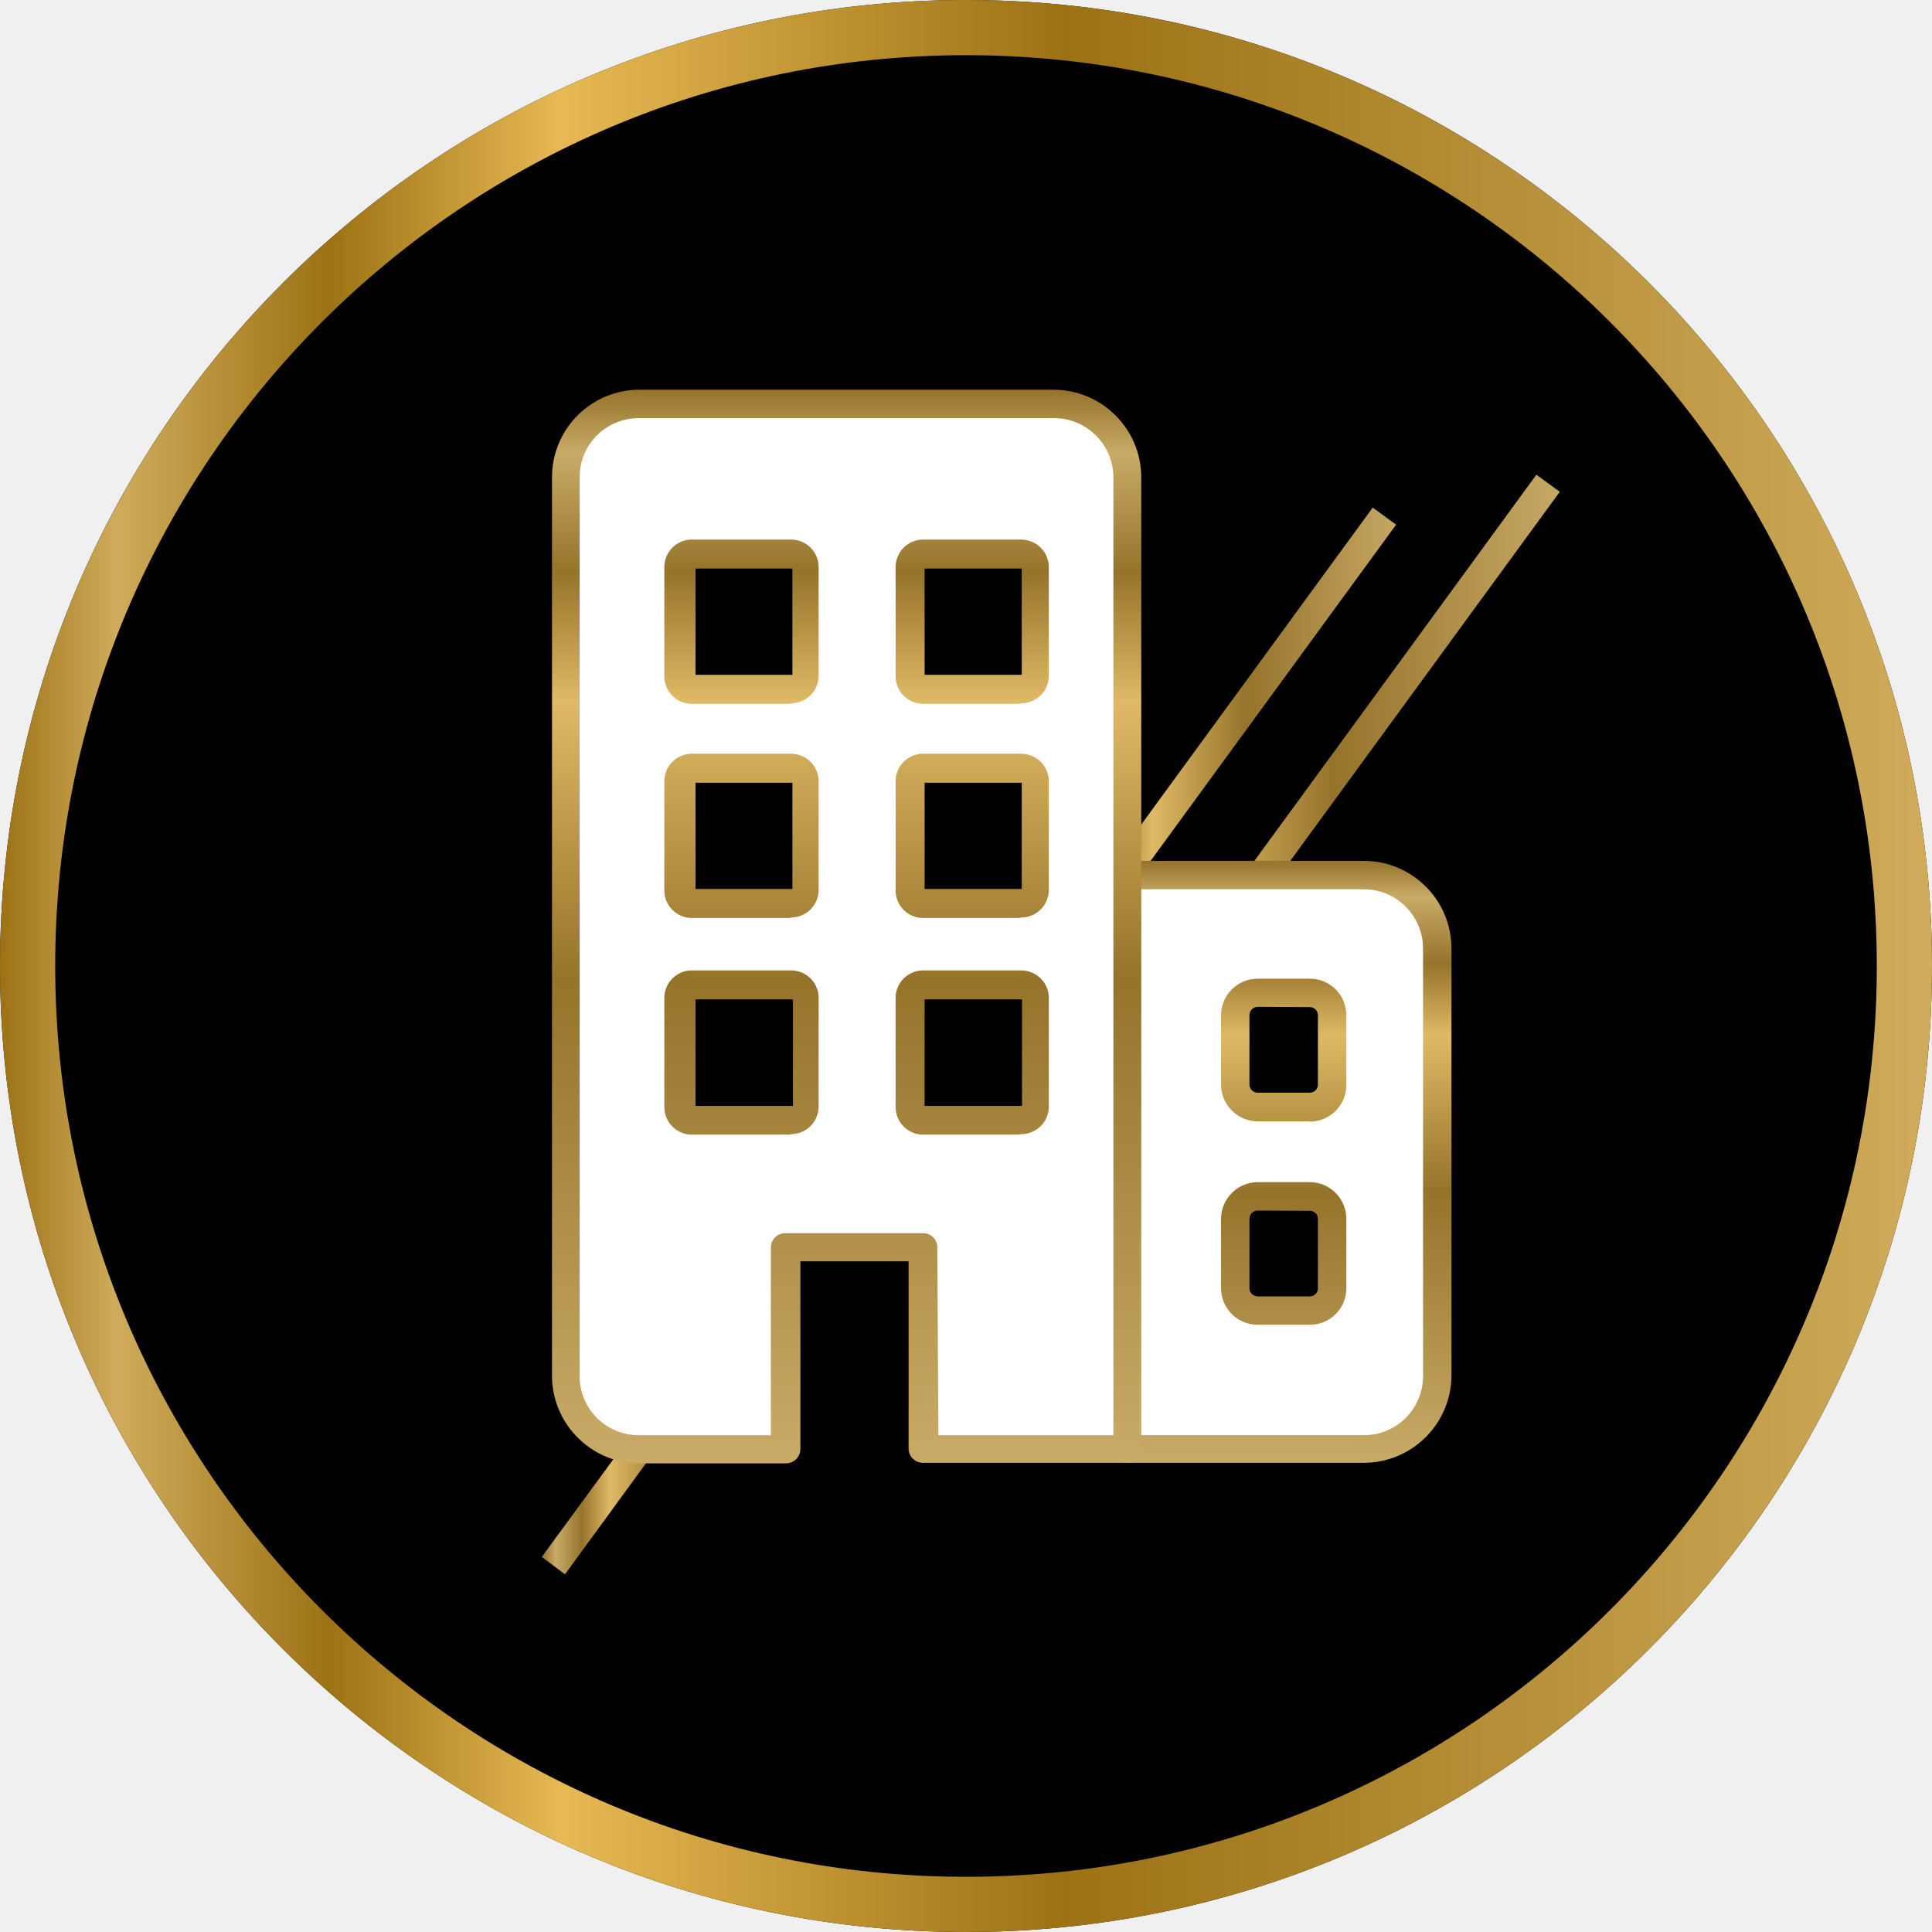
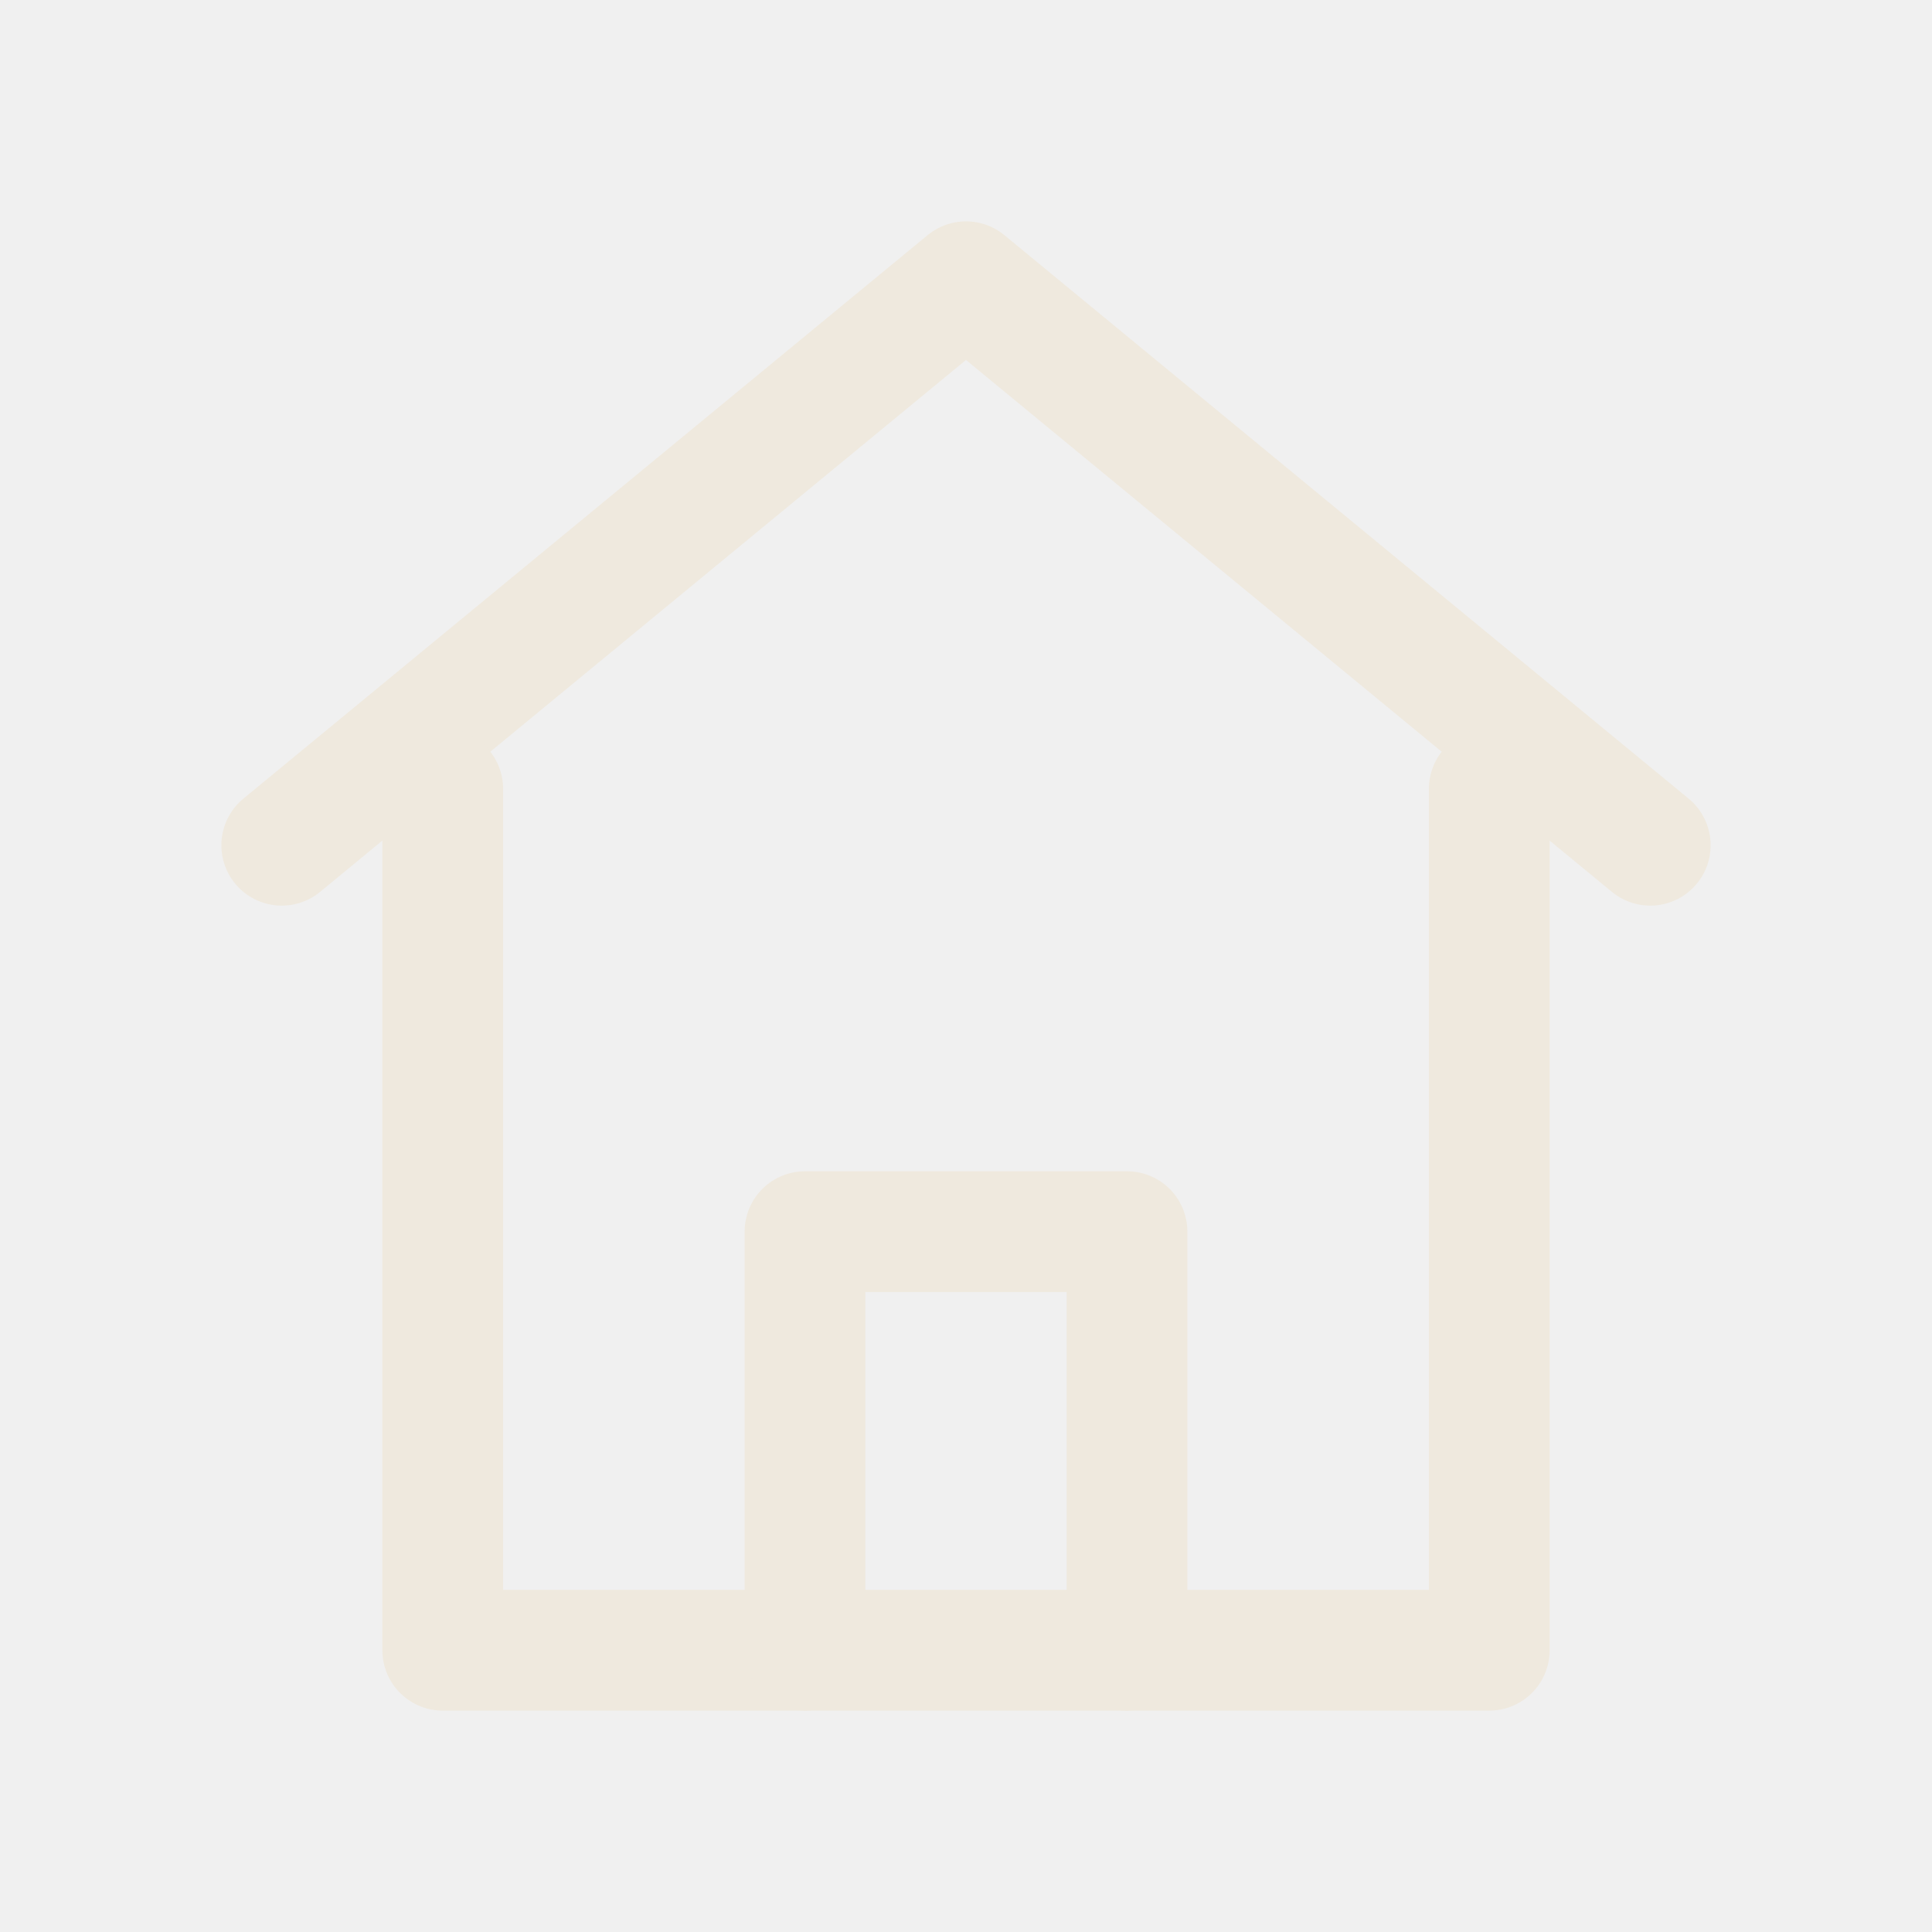
- <svg xmlns="http://www.w3.org/2000/svg" xmlns:xlink="http://www.w3.org/1999/xlink" viewBox="0 0 70 70">
-   <defs>
-     <style>.cls-1{fill:url(#Dégradé_sans_nom_2);}.cls-2{fill:url(#Dégradé_sans_nom_11);}.cls-3{fill:url(#Dégradé_sans_nom_11-2);}.cls-4{fill:url(#Dégradé_sans_nom_11-3);}.cls-5{fill:#fff;}.cls-6{fill:url(#Dégradé_sans_nom_11-4);}.cls-7{fill:url(#Dégradé_sans_nom_11-5);}</style>
-     <linearGradient id="Dégradé_sans_nom_2" y1="35" x2="70" y2="35" gradientUnits="userSpaceOnUse">
-       <stop offset="0" stop-color="#9c7214" />
-       <stop offset="0.06" stop-color="#cfab5b" />
-       <stop offset="0.17" stop-color="#9c7214" />
-       <stop offset="0.29" stop-color="#e7b954" />
-       <stop offset="0.55" stop-color="#9c7214" />
-       <stop offset="1" stop-color="#cfab5b" />
-     </linearGradient>
-     <linearGradient id="Dégradé_sans_nom_11" x1="325.68" y1="915.68" x2="344.7" y2="915.68" gradientTransform="matrix(0.59, 0.81, -0.81, 0.59, 591.15, -781.47)" gradientUnits="userSpaceOnUse">
-       <stop offset="0" stop-color="#95732b" />
-       <stop offset="0.06" stop-color="#c9ab67" />
-       <stop offset="0.17" stop-color="#95732b" />
-       <stop offset="0.29" stop-color="#dfb965" />
-       <stop offset="0.55" stop-color="#95732b" />
-       <stop offset="1" stop-color="#c9ab67" />
-     </linearGradient>
-     <linearGradient id="Dégradé_sans_nom_11-2" x1="325.84" y1="912.73" x2="338.8" y2="912.73" gradientTransform="matrix(0.59, 0.81, -0.81, 0.59, 587.57, -780.36)" xlink:href="#Dégradé_sans_nom_11" />
-     <linearGradient id="Dégradé_sans_nom_11-3" x1="19.64" y1="-418.02" x2="28.1" y2="-418.02" gradientTransform="matrix(1, 0, 0, -1, 0, -366.58)" xlink:href="#Dégradé_sans_nom_11" />
-     <linearGradient id="Dégradé_sans_nom_11-4" x1="46.44" y1="31.19" x2="46.44" y2="53.02" gradientTransform="matrix(1, 0, 0, 1, 0, 0)" xlink:href="#Dégradé_sans_nom_11" />
-     <linearGradient id="Dégradé_sans_nom_11-5" x1="30.64" y1="14.12" x2="30.64" y2="53.02" gradientTransform="matrix(1, 0, 0, 1, 0, 0)" xlink:href="#Dégradé_sans_nom_11" />
-   </defs>
-   <g id="Calque_2" data-name="Calque 2">
-     <g id="Calque_1-2" data-name="Calque 1">
-       <circle cx="35" cy="35" r="35" />
-       <path class="cls-1" d="M35,2A33,33,0,1,1,2,35,33,33,0,0,1,35,2m0-2A35,35,0,1,0,70,35,35,35,0,0,0,35,0Z" />
-       <rect class="cls-2" x="31.54" y="29.45" width="30.88" height="1.05" transform="translate(-4.93 50.24) rotate(-53.86)" />
-       <rect class="cls-3" x="33.8" y="26.48" width="20.58" height="1.05" transform="translate(-3.72 46.69) rotate(-53.86)" />
-       <polygon class="cls-4" points="28.1 46.58 25.44 50.23 20.47 57.04 19.63 56.41 24.7 49.49 27.34 45.84 28.1 46.58" />
-       <path class="cls-5" d="M49.41,31.71H40.8V52.5h8.61a2.67,2.67,0,0,0,2.67-2.66V34.37A2.67,2.67,0,0,0,49.41,31.71Zm-1.14,15a.82.82,0,0,1-.81.82H45.57a.82.82,0,0,1-.81-.82V44.16a.81.81,0,0,1,.81-.81h1.89a.81.81,0,0,1,.81.81Zm0-7.37a.81.81,0,0,1-.81.81H45.57a.81.81,0,0,1-.81-.81V36.78a.81.81,0,0,1,.81-.81h1.89a.82.82,0,0,1,.81.81Z" />
-       <path class="cls-6" d="M49.41,53H40.8a.52.52,0,0,1-.51-.52V31.71a.51.51,0,0,1,.51-.52h8.61a3.18,3.18,0,0,1,3.18,3.18V49.84A3.18,3.18,0,0,1,49.41,53Zm-8.09-1h8.09a2.14,2.14,0,0,0,2.15-2.14V34.37a2.15,2.15,0,0,0-2.15-2.15H41.32Zm6.14-4H45.57a1.33,1.33,0,0,1-1.33-1.32V44.16a1.34,1.34,0,0,1,1.33-1.33h1.89a1.33,1.33,0,0,1,1.32,1.33v2.53A1.32,1.32,0,0,1,47.46,48Zm-1.89-4.14a.3.3,0,0,0-.3.29v2.53a.3.3,0,0,0,.3.29h1.89a.29.29,0,0,0,.29-.29V44.16a.29.29,0,0,0-.29-.29Zm1.89-3.23H45.57a1.34,1.34,0,0,1-1.33-1.33V36.78a1.33,1.33,0,0,1,1.33-1.32h1.89a1.32,1.32,0,0,1,1.32,1.32v2.53A1.33,1.33,0,0,1,47.46,40.64Zm-1.89-4.15a.3.3,0,0,0-.3.29v2.53a.3.3,0,0,0,.3.29h1.89a.29.29,0,0,0,.29-.29V36.78a.29.29,0,0,0-.29-.29Z" />
-       <path class="cls-5" d="M38.14,14.64h-15a2.66,2.66,0,0,0-2.66,2.66V49.84a2.66,2.66,0,0,0,2.66,2.66h5.31V45.18h5V52.5H40.8V17.3A2.66,2.66,0,0,0,38.14,14.64Zm-9,25.4a.53.53,0,0,1-.53.54H25.12a.53.53,0,0,1-.53-.54V36.21a.53.53,0,0,1,.53-.53h3.49a.53.53,0,0,1,.53.53Zm0-7.85a.53.53,0,0,1-.53.54H25.12a.53.53,0,0,1-.53-.54V28.36a.52.52,0,0,1,.53-.53h3.49a.52.52,0,0,1,.53.53Zm0-7.76a.52.52,0,0,1-.53.53H25.12a.52.52,0,0,1-.53-.53V20.6a.53.53,0,0,1,.53-.54h3.49a.53.53,0,0,1,.53.54ZM37.45,40a.54.54,0,0,1-.53.54h-3.5a.54.54,0,0,1-.53-.54V36.21a.53.53,0,0,1,.53-.53h3.5a.53.53,0,0,1,.53.53Zm0-7.85a.54.54,0,0,1-.53.54h-3.5a.54.54,0,0,1-.53-.54V28.36a.53.53,0,0,1,.53-.53h3.5a.53.53,0,0,1,.53.53Zm0-7.76a.53.53,0,0,1-.53.53h-3.5a.53.53,0,0,1-.53-.53V20.6a.54.54,0,0,1,.53-.54h3.5a.54.54,0,0,1,.53.54Z" />
-       <path class="cls-7" d="M40.8,53H33.44a.52.52,0,0,1-.52-.52V45.7H29v6.8a.52.52,0,0,1-.52.52H23.14A3.18,3.18,0,0,1,20,49.84V17.3a3.17,3.17,0,0,1,3.17-3.18h15a3.18,3.18,0,0,1,3.18,3.18V52.5A.52.52,0,0,1,40.8,53ZM34,52h6.34V17.3a2.15,2.15,0,0,0-2.15-2.15h-15A2.14,2.14,0,0,0,21,17.3V49.84A2.14,2.14,0,0,0,23.14,52h4.79v-6.8a.52.52,0,0,1,.52-.52h5a.51.51,0,0,1,.51.52Zm3-10.89h-3.5a1,1,0,0,1-1.05-1V36.21a1,1,0,0,1,1.05-1.05h3.5a1,1,0,0,1,1,1.05v3.84A1,1,0,0,1,36.92,41.09Zm-3.5-4.9,0,3.86h3.53V36.21Zm-4.81,4.9H25.12a1,1,0,0,1-1.05-1V36.21a1,1,0,0,1,1.05-1.05h3.49a1,1,0,0,1,1.05,1.05v3.84A1,1,0,0,1,28.61,41.09Zm-3.49-4.9,0,3.86h3.53V36.21Zm11.8-2.95h-3.5a1,1,0,0,1-1.05-1.05V28.36a1,1,0,0,1,1.05-1.05h3.5a1,1,0,0,1,1,1.05v3.83A1,1,0,0,1,36.92,33.24Zm-3.5-4.9,0,3.85,3.52,0V28.36Zm-4.81,4.9H25.12a1,1,0,0,1-1.05-1.05V28.36a1,1,0,0,1,1.05-1.05h3.49a1,1,0,0,1,1.05,1.05v3.83A1,1,0,0,1,28.61,33.24Zm-3.49-4.9,0,3.85,3.51,0,0,0V28.36Zm11.8-2.86h-3.5a1,1,0,0,1-1.05-1.05V20.6a1,1,0,0,1,1.05-1.05h3.5a1,1,0,0,1,1,1.05v3.83A1,1,0,0,1,36.92,25.48Zm-3.5-4.9,0,3.85,3.52,0V20.6Zm-4.81,4.9H25.12a1,1,0,0,1-1.05-1.05V20.6a1,1,0,0,1,1.05-1.05h3.49a1,1,0,0,1,1.05,1.05v3.83A1,1,0,0,1,28.61,25.48Zm-3.49-4.9,0,3.85,3.51,0,0,0V20.6Z" />
-     </g>
-   </g>
+ <svg xmlns="http://www.w3.org/2000/svg" viewBox="0 0 24 24" width="24" height="24" fill="none" stroke="#EFE9DE" stroke-width="1.5" stroke-linecap="round" stroke-linejoin="round">
+   <path d="M3.5 10.5 12 3.5l8.5 7" />
+   <path d="M5.5 9.8v10.7h13V9.8" />
+   <path d="M10 20.5v-5.2h4v5.2" />
</svg>
